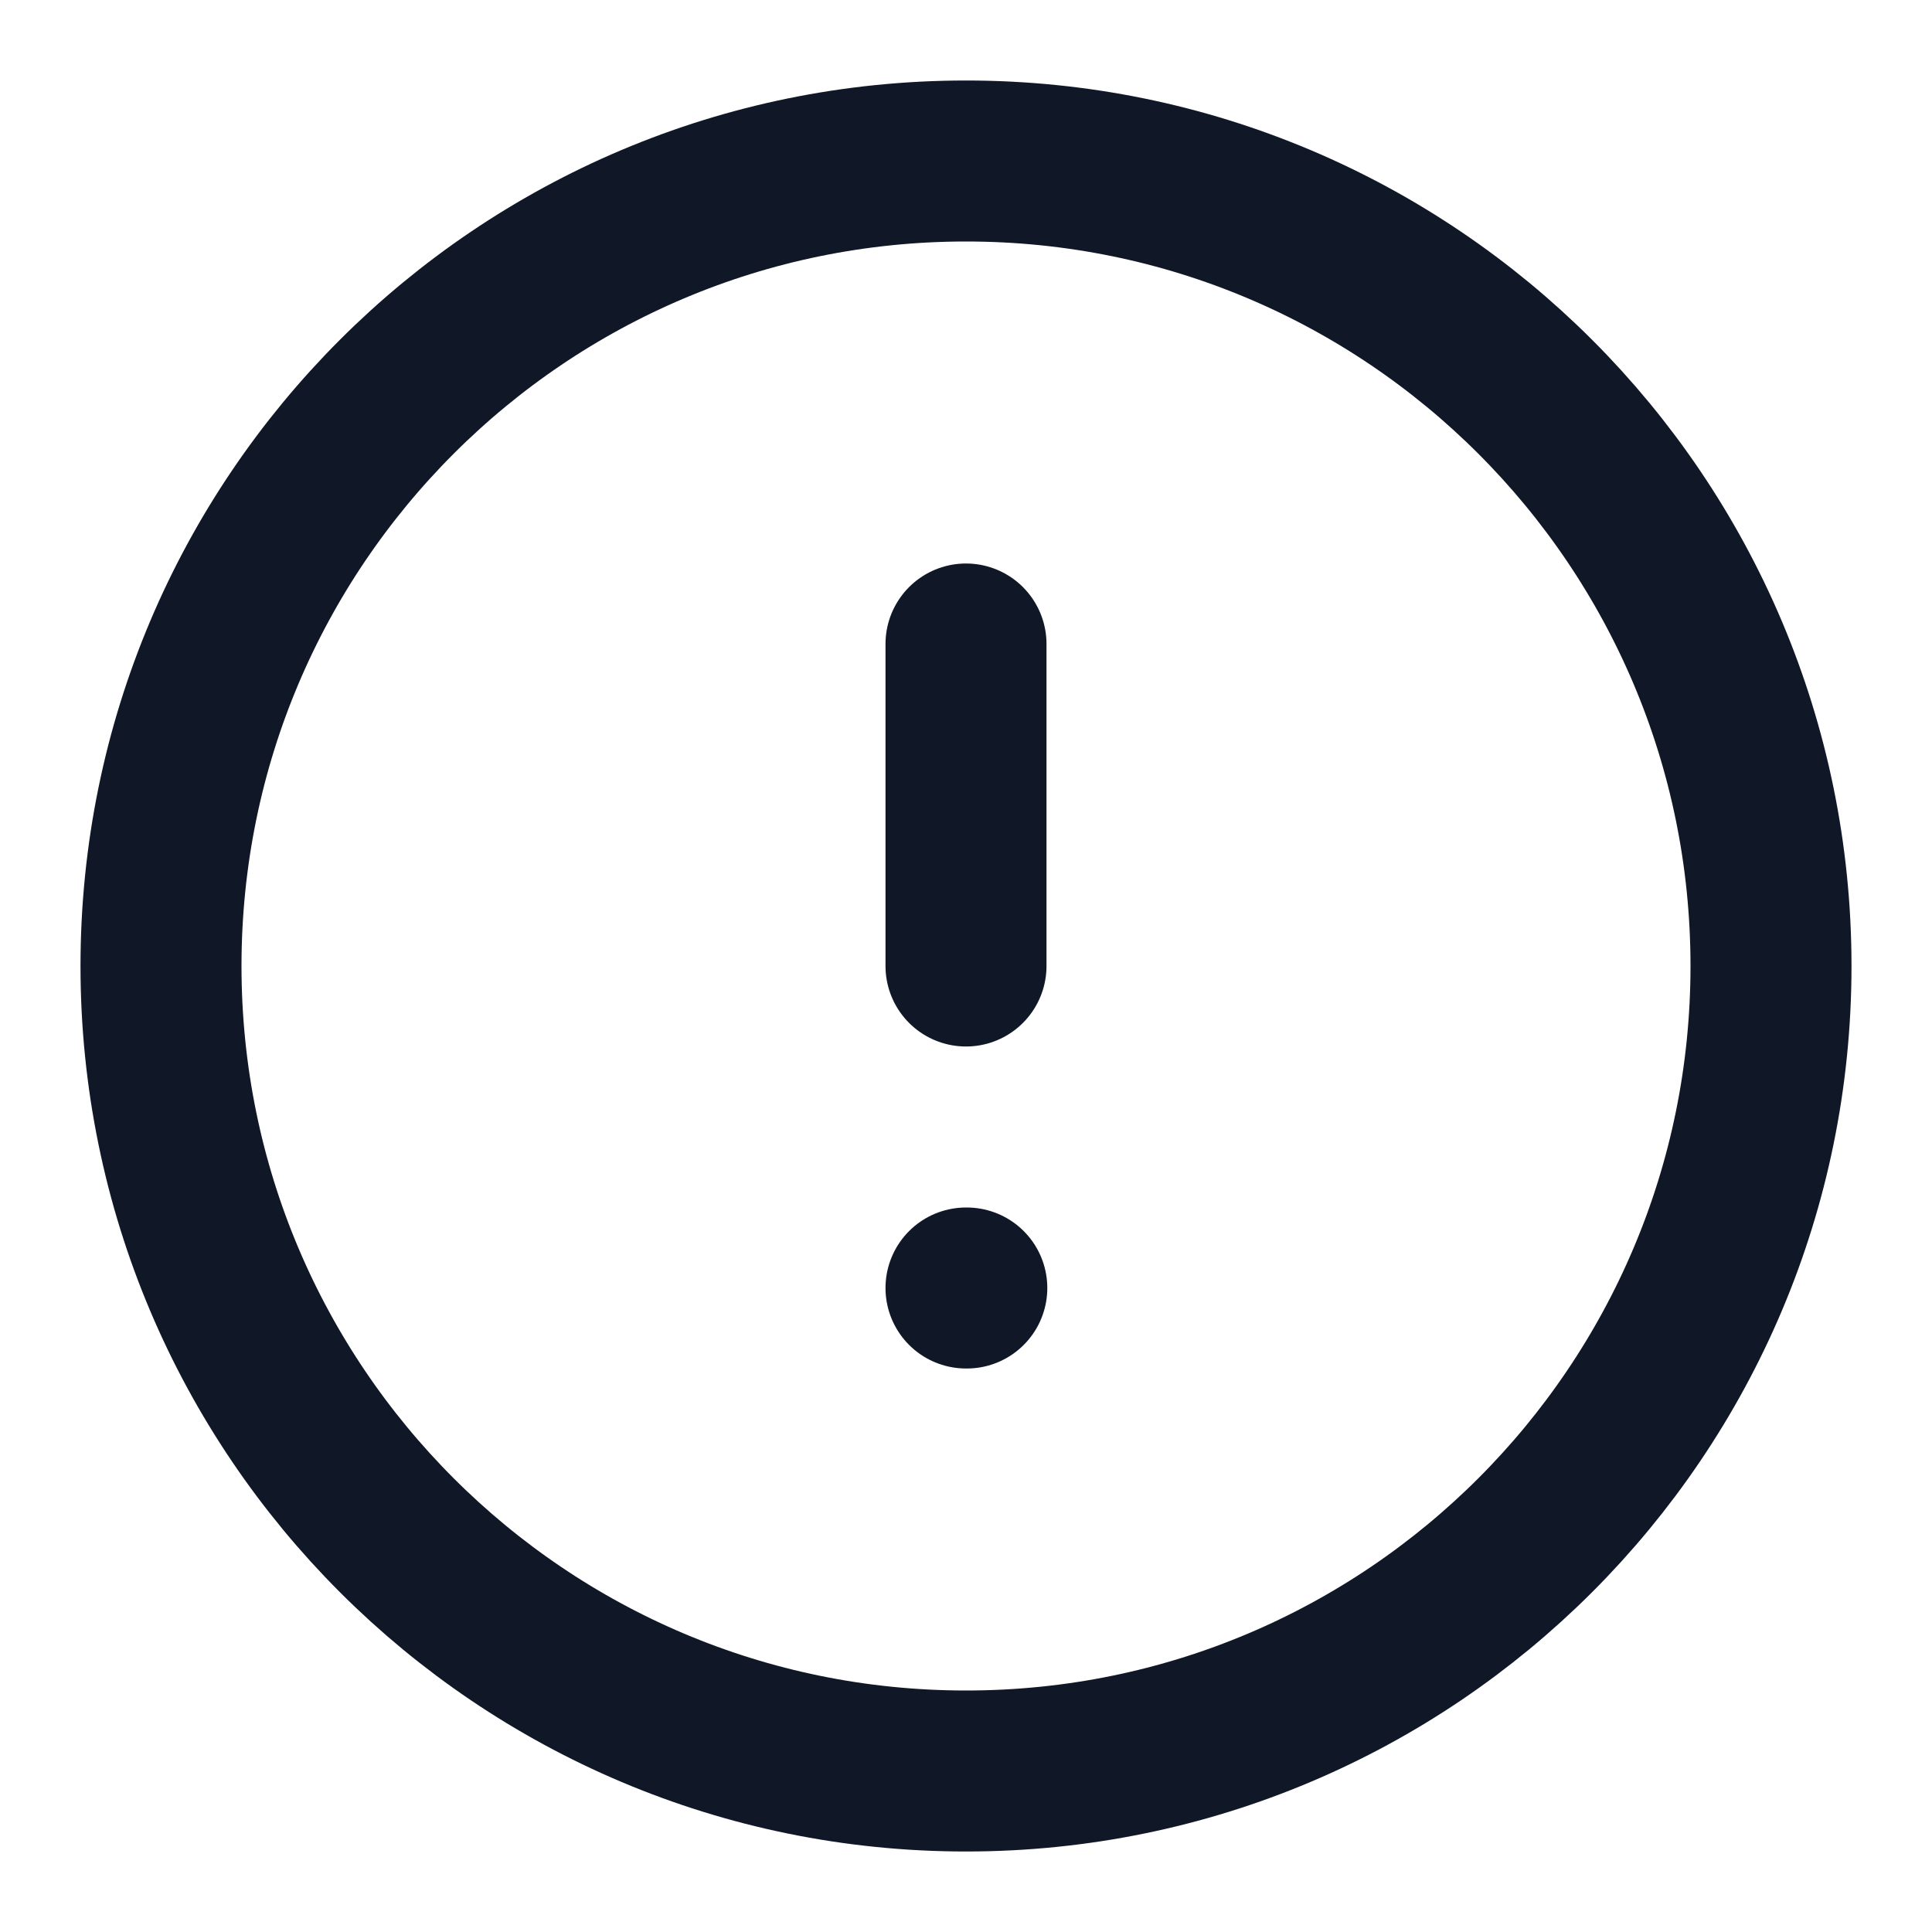
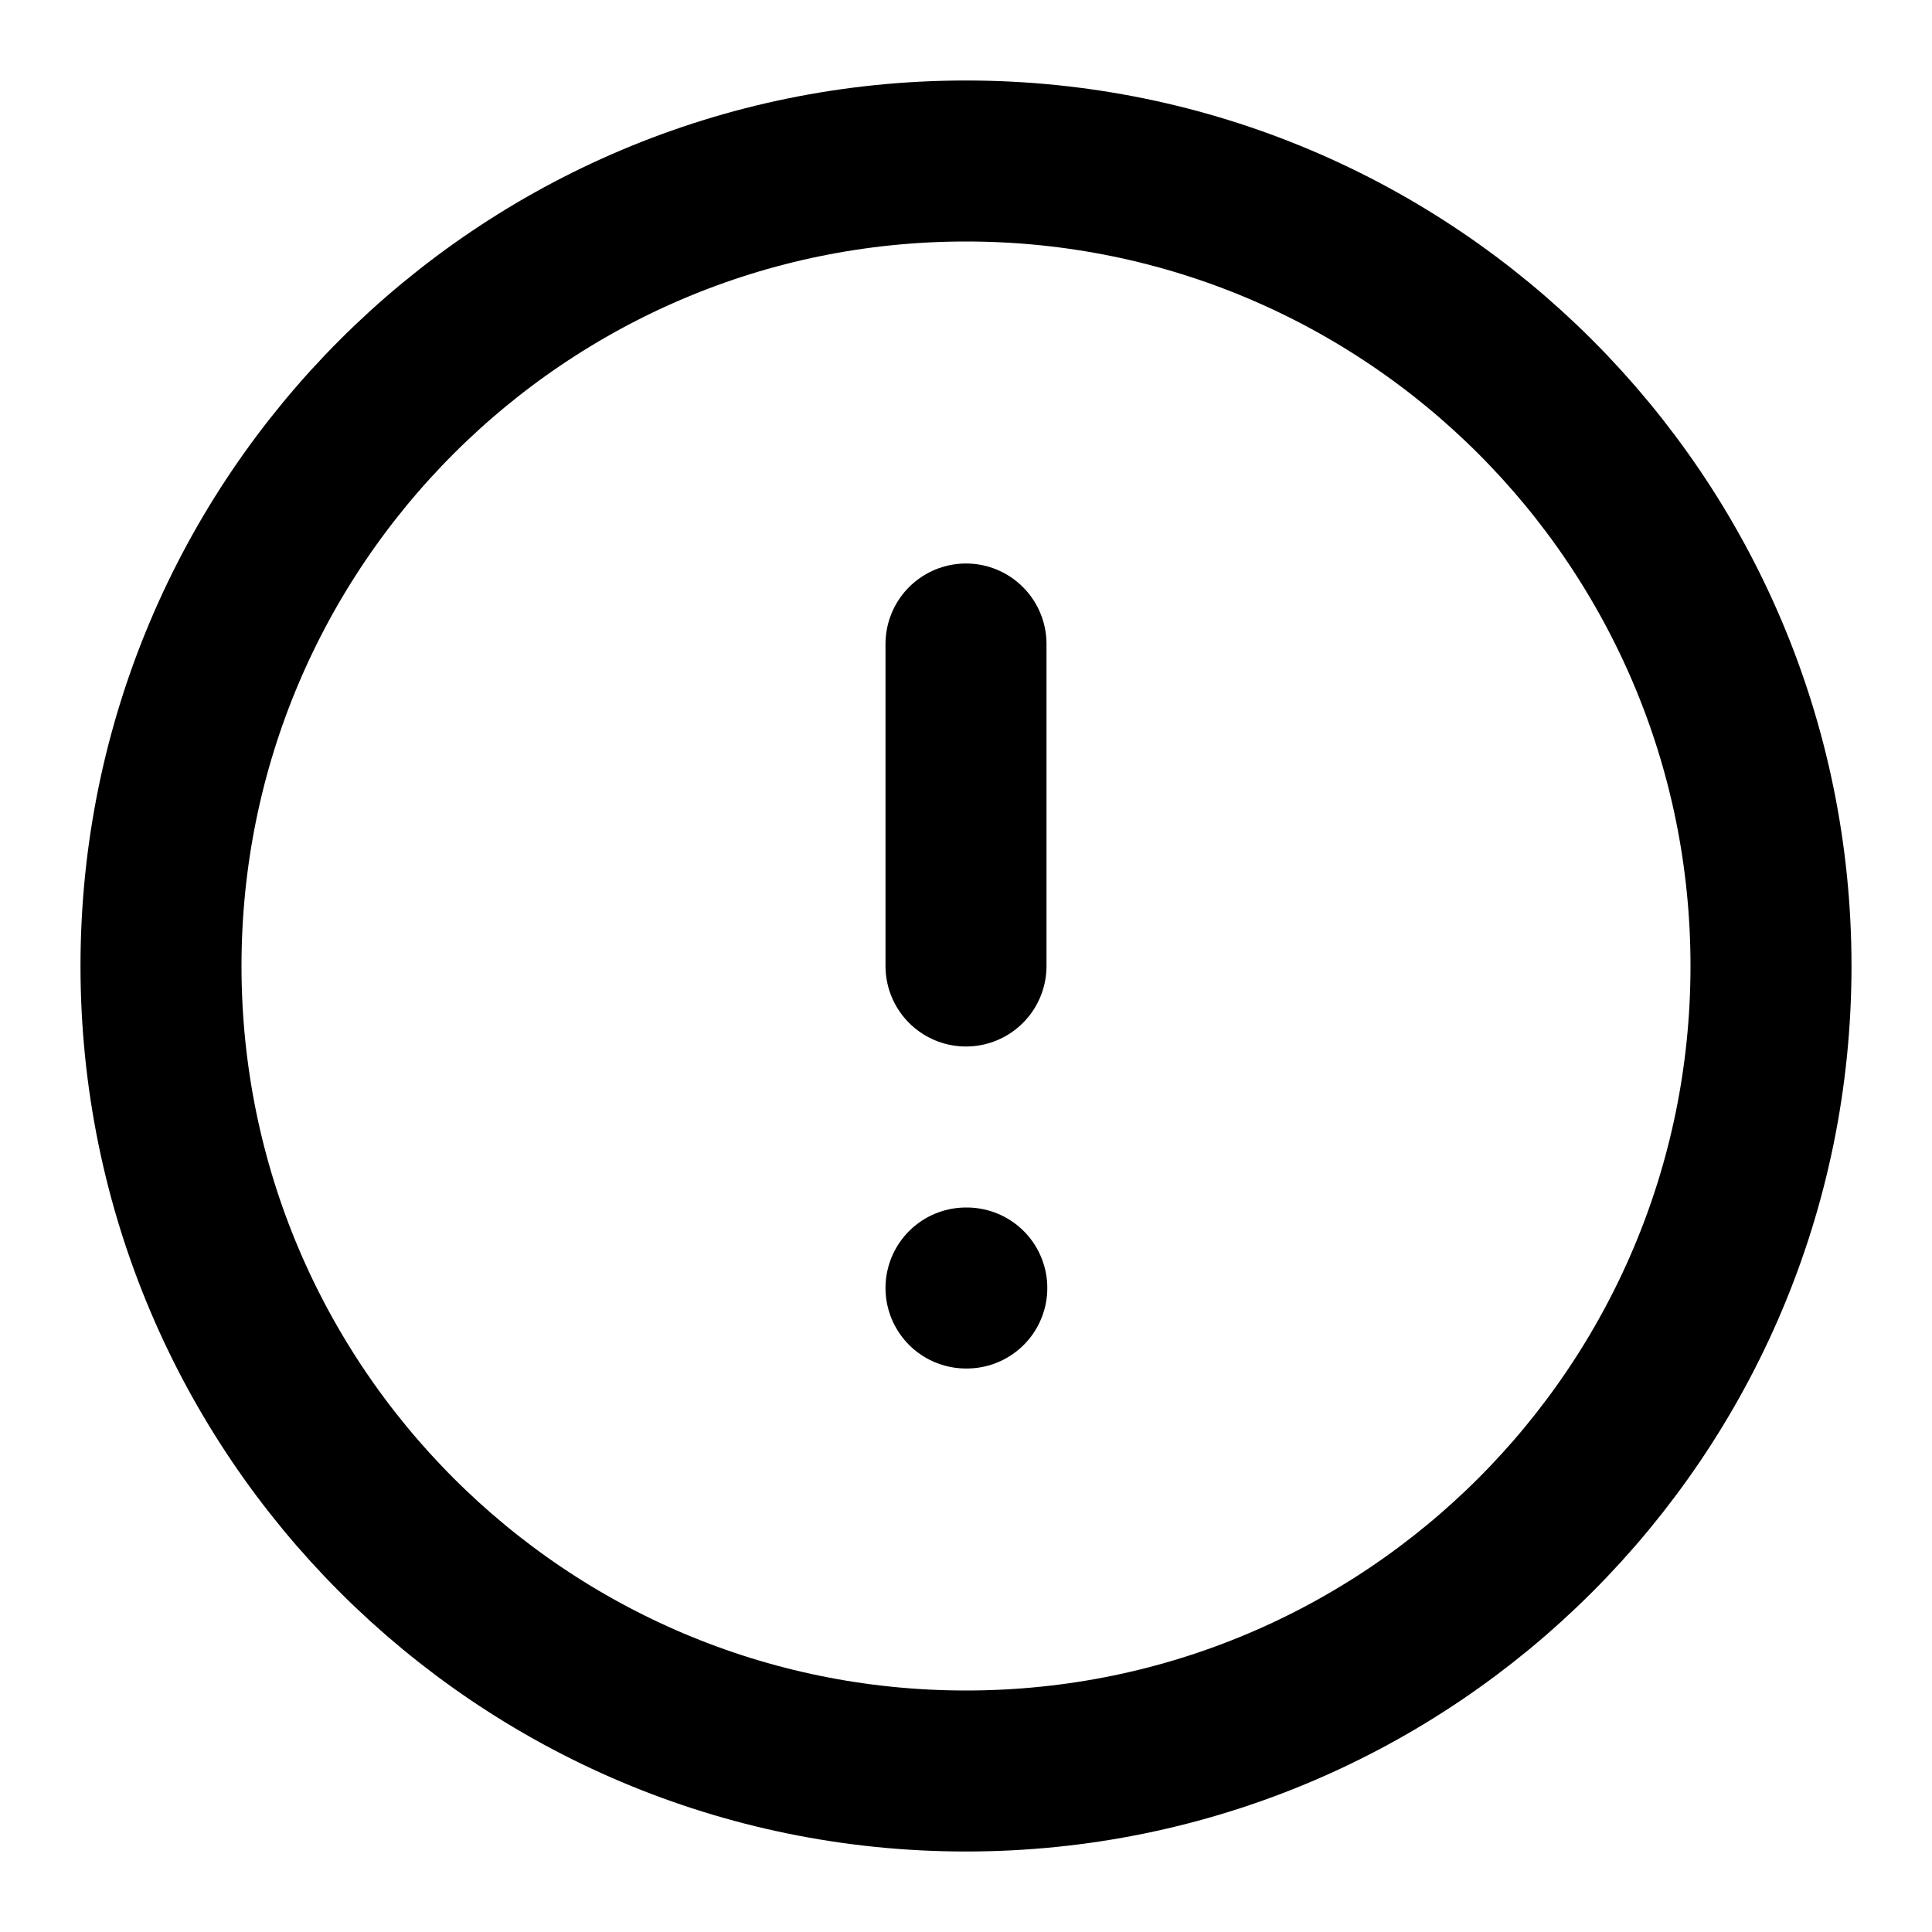
- <svg xmlns="http://www.w3.org/2000/svg" width="24" height="24" viewBox="0 0 24 24" fill="none">
-   <path d="M12 8V12M12 16H12.01M22 12C22 17.523 17.523 22 12 22C6.477 22 2 17.523 2 12C2 6.477 6.477 2 12 2C17.523 2 22 6.477 22 12Z" stroke="#101828" stroke-width="2" stroke-linecap="round" stroke-linejoin="round" />
+ <svg xmlns="http://www.w3.org/2000/svg" width="20" height="20" viewBox="0 0 24 24" fill="none">
+   <path d="M12 8V12M12 16H12.01M22 12C22 17.523 17.523 22 12 22C6.477 22 2 17.523 2 12C2 6.477 6.477 2 12 2C17.523 2 22 6.477 22 12Z" stroke="CurrentColor" stroke-width="2" stroke-linecap="round" stroke-linejoin="round" />
</svg>
